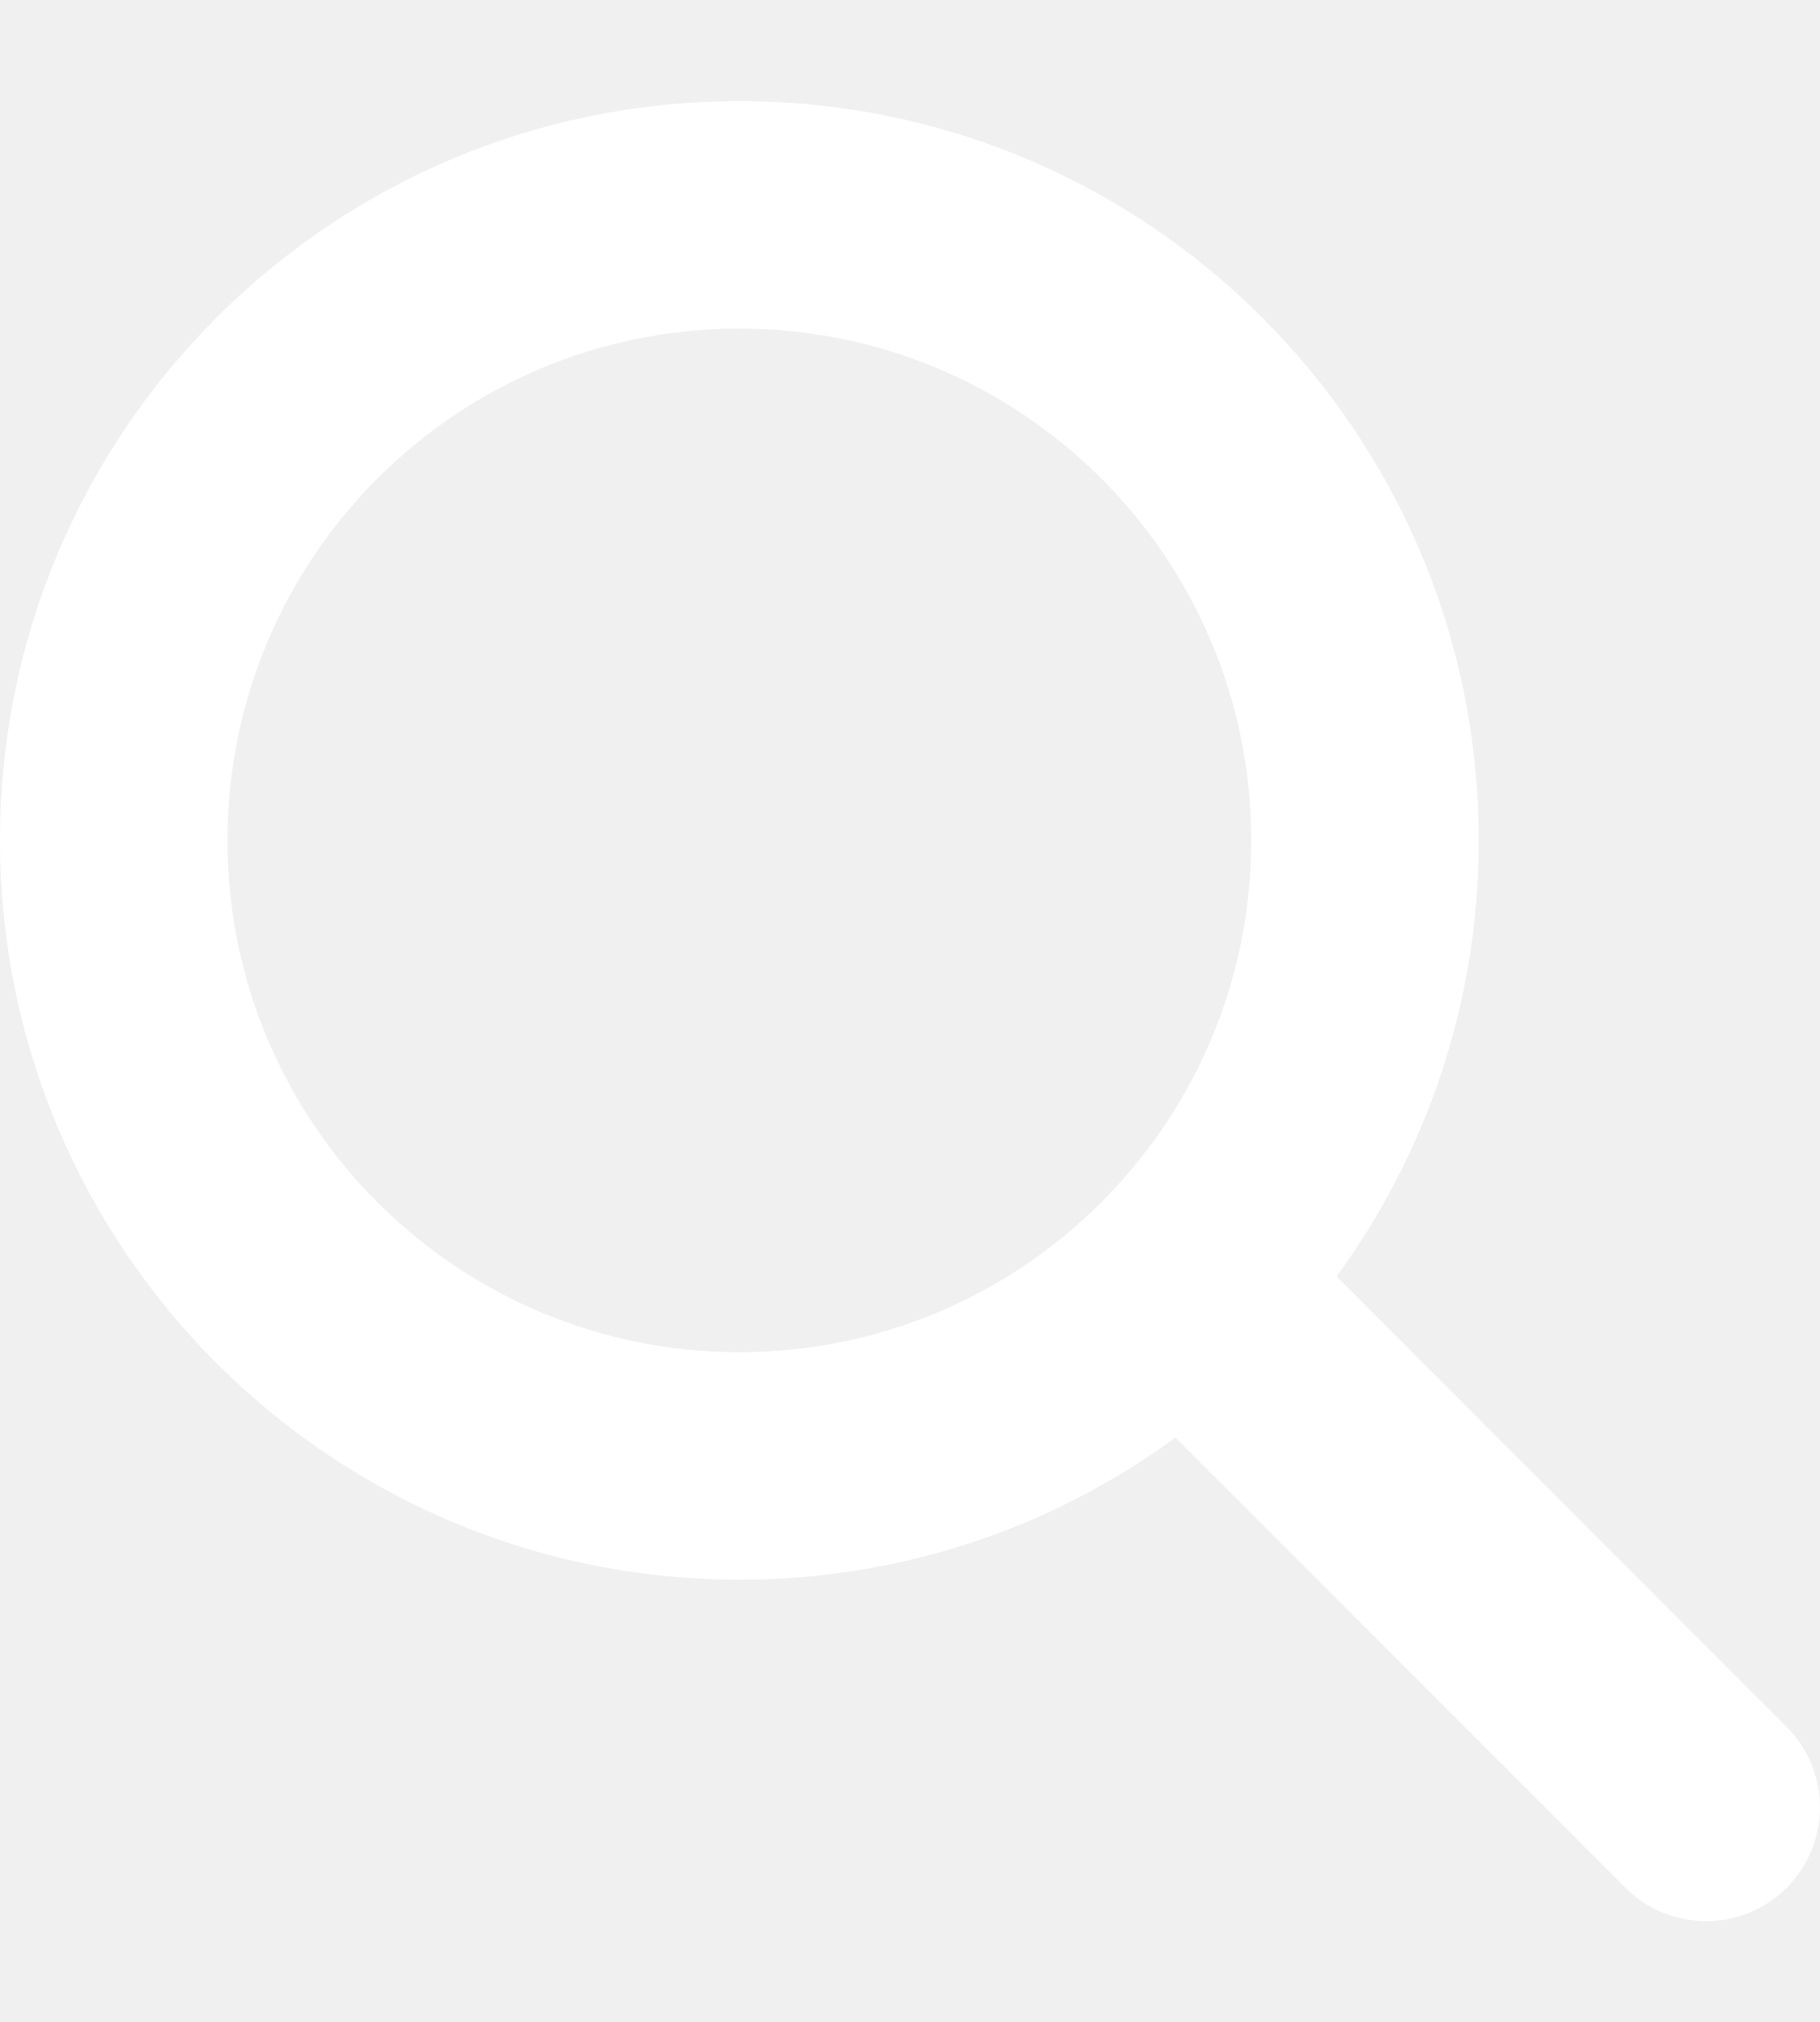
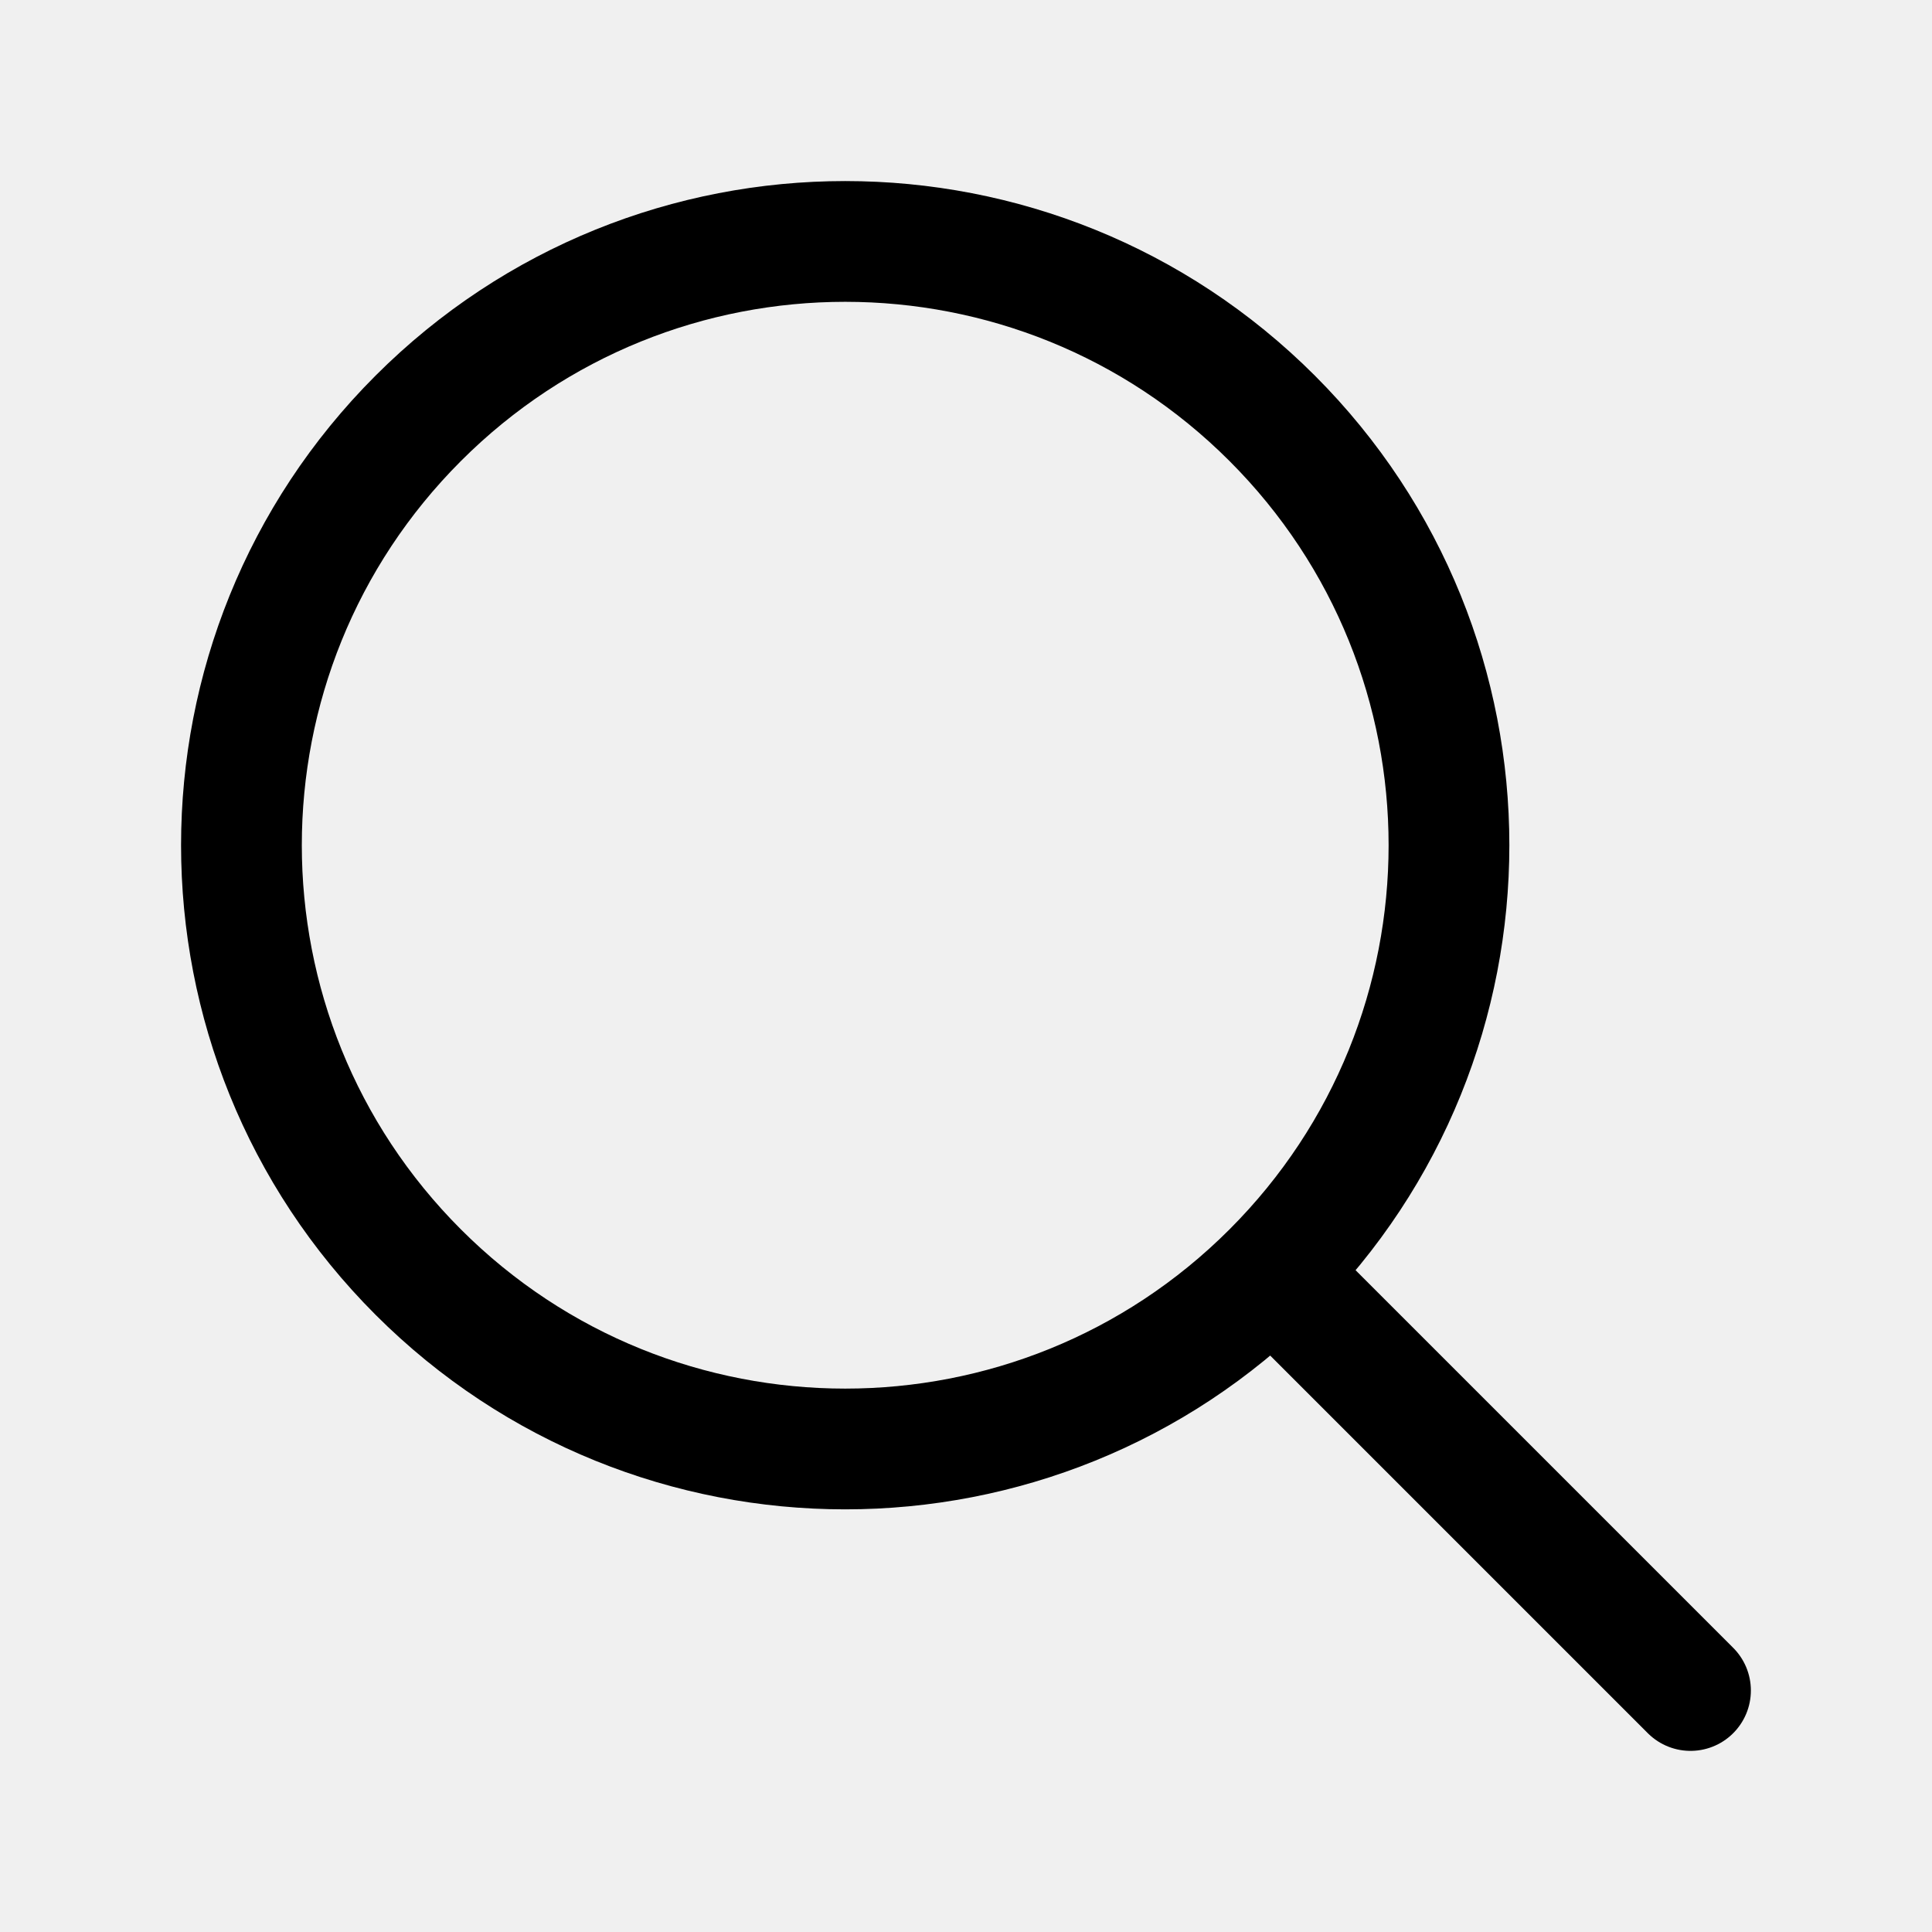
- <svg xmlns="http://www.w3.org/2000/svg" height="20" width="18" viewBox="0 0 512 512">
-   <path fill="#fff" d="M416 208c0 45.9-14.9 88.3-40 122.7L502.6 457.4c12.5 12.5 12.5 32.8 0 45.3s-32.8 12.5-45.3 0L330.7 376c-34.4 25.2-76.8 40-122.7 40C93.1 416 0 322.9 0 208S93.1 0 208 0S416 93.1 416 208zM208 352a144 144 0 1 0 0-288 144 144 0 1 0 0 288z" />
+ <svg xmlns="http://www.w3.org/2000/svg" fill="none" viewBox="0 0 24 24" stroke-width="1.5" stroke="currentColor" class="w-6 h-6">
+   <path stroke-linecap="round" stroke-linejoin="round" d="m21 21-5.197-5.197m0 0A7.5 7.5 0 1 0 5.196 5.196a7.5 7.5 0 0 0 10.607 10.607Z" />
</svg>
